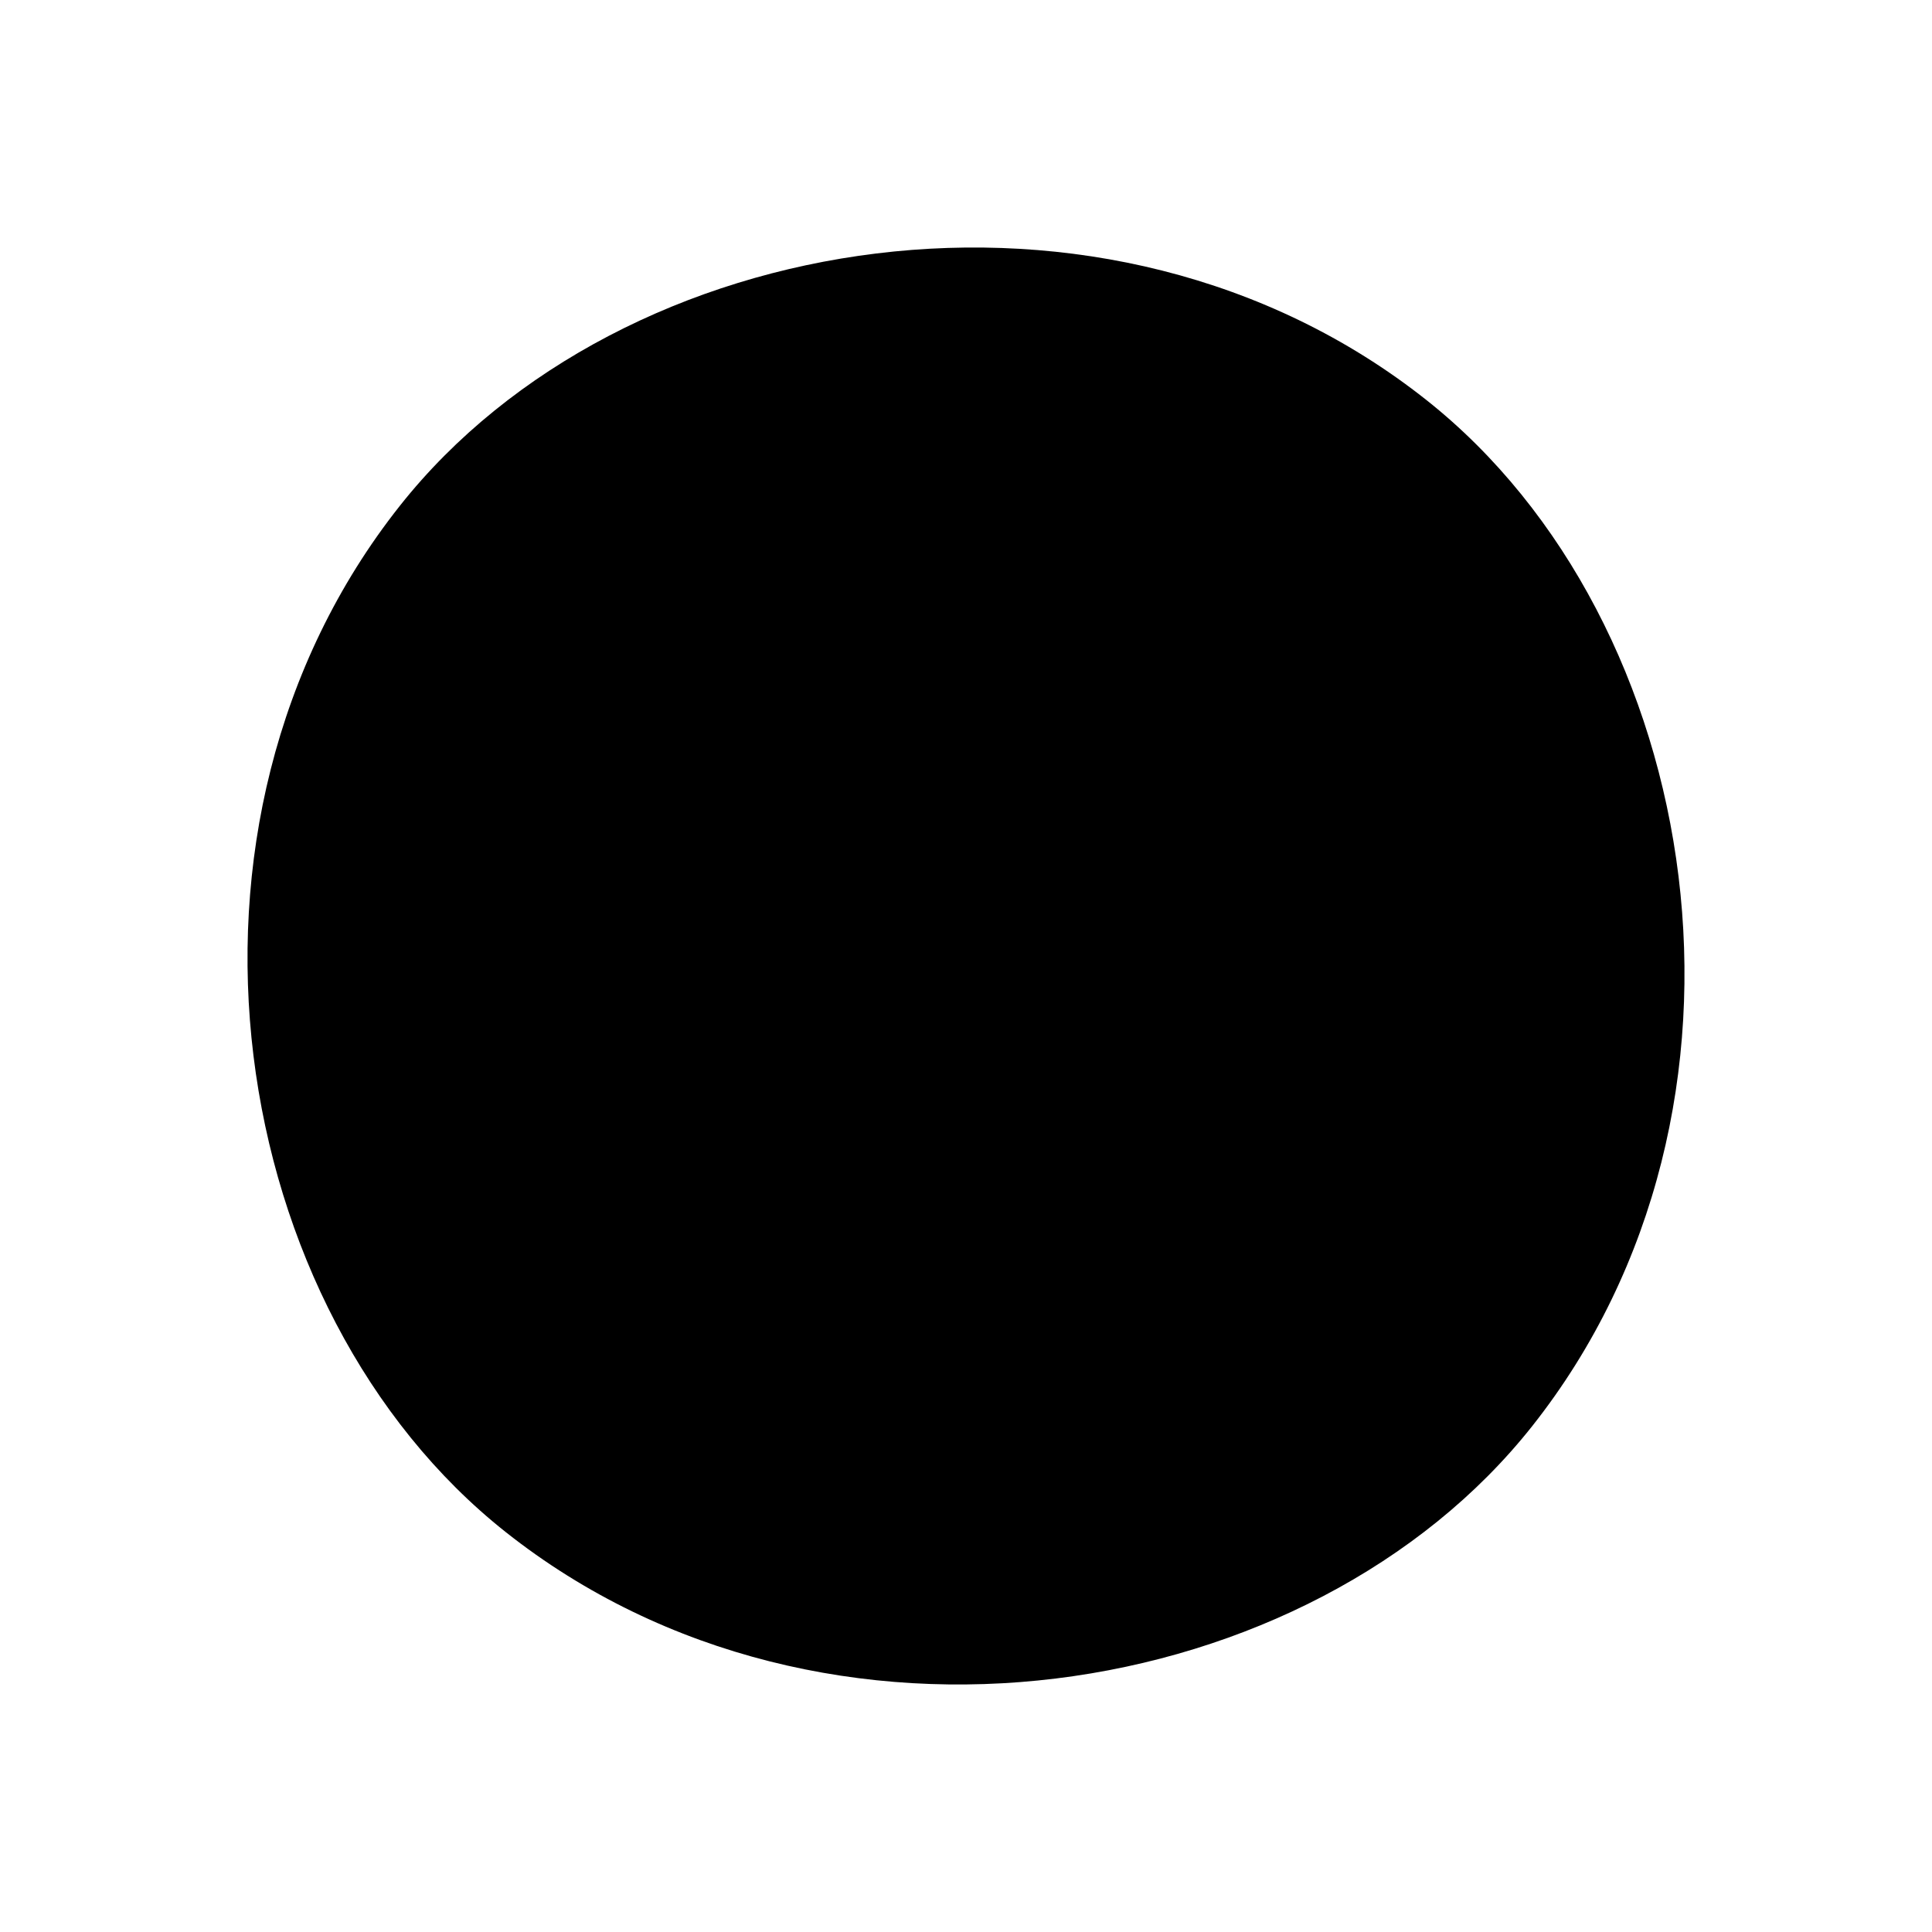
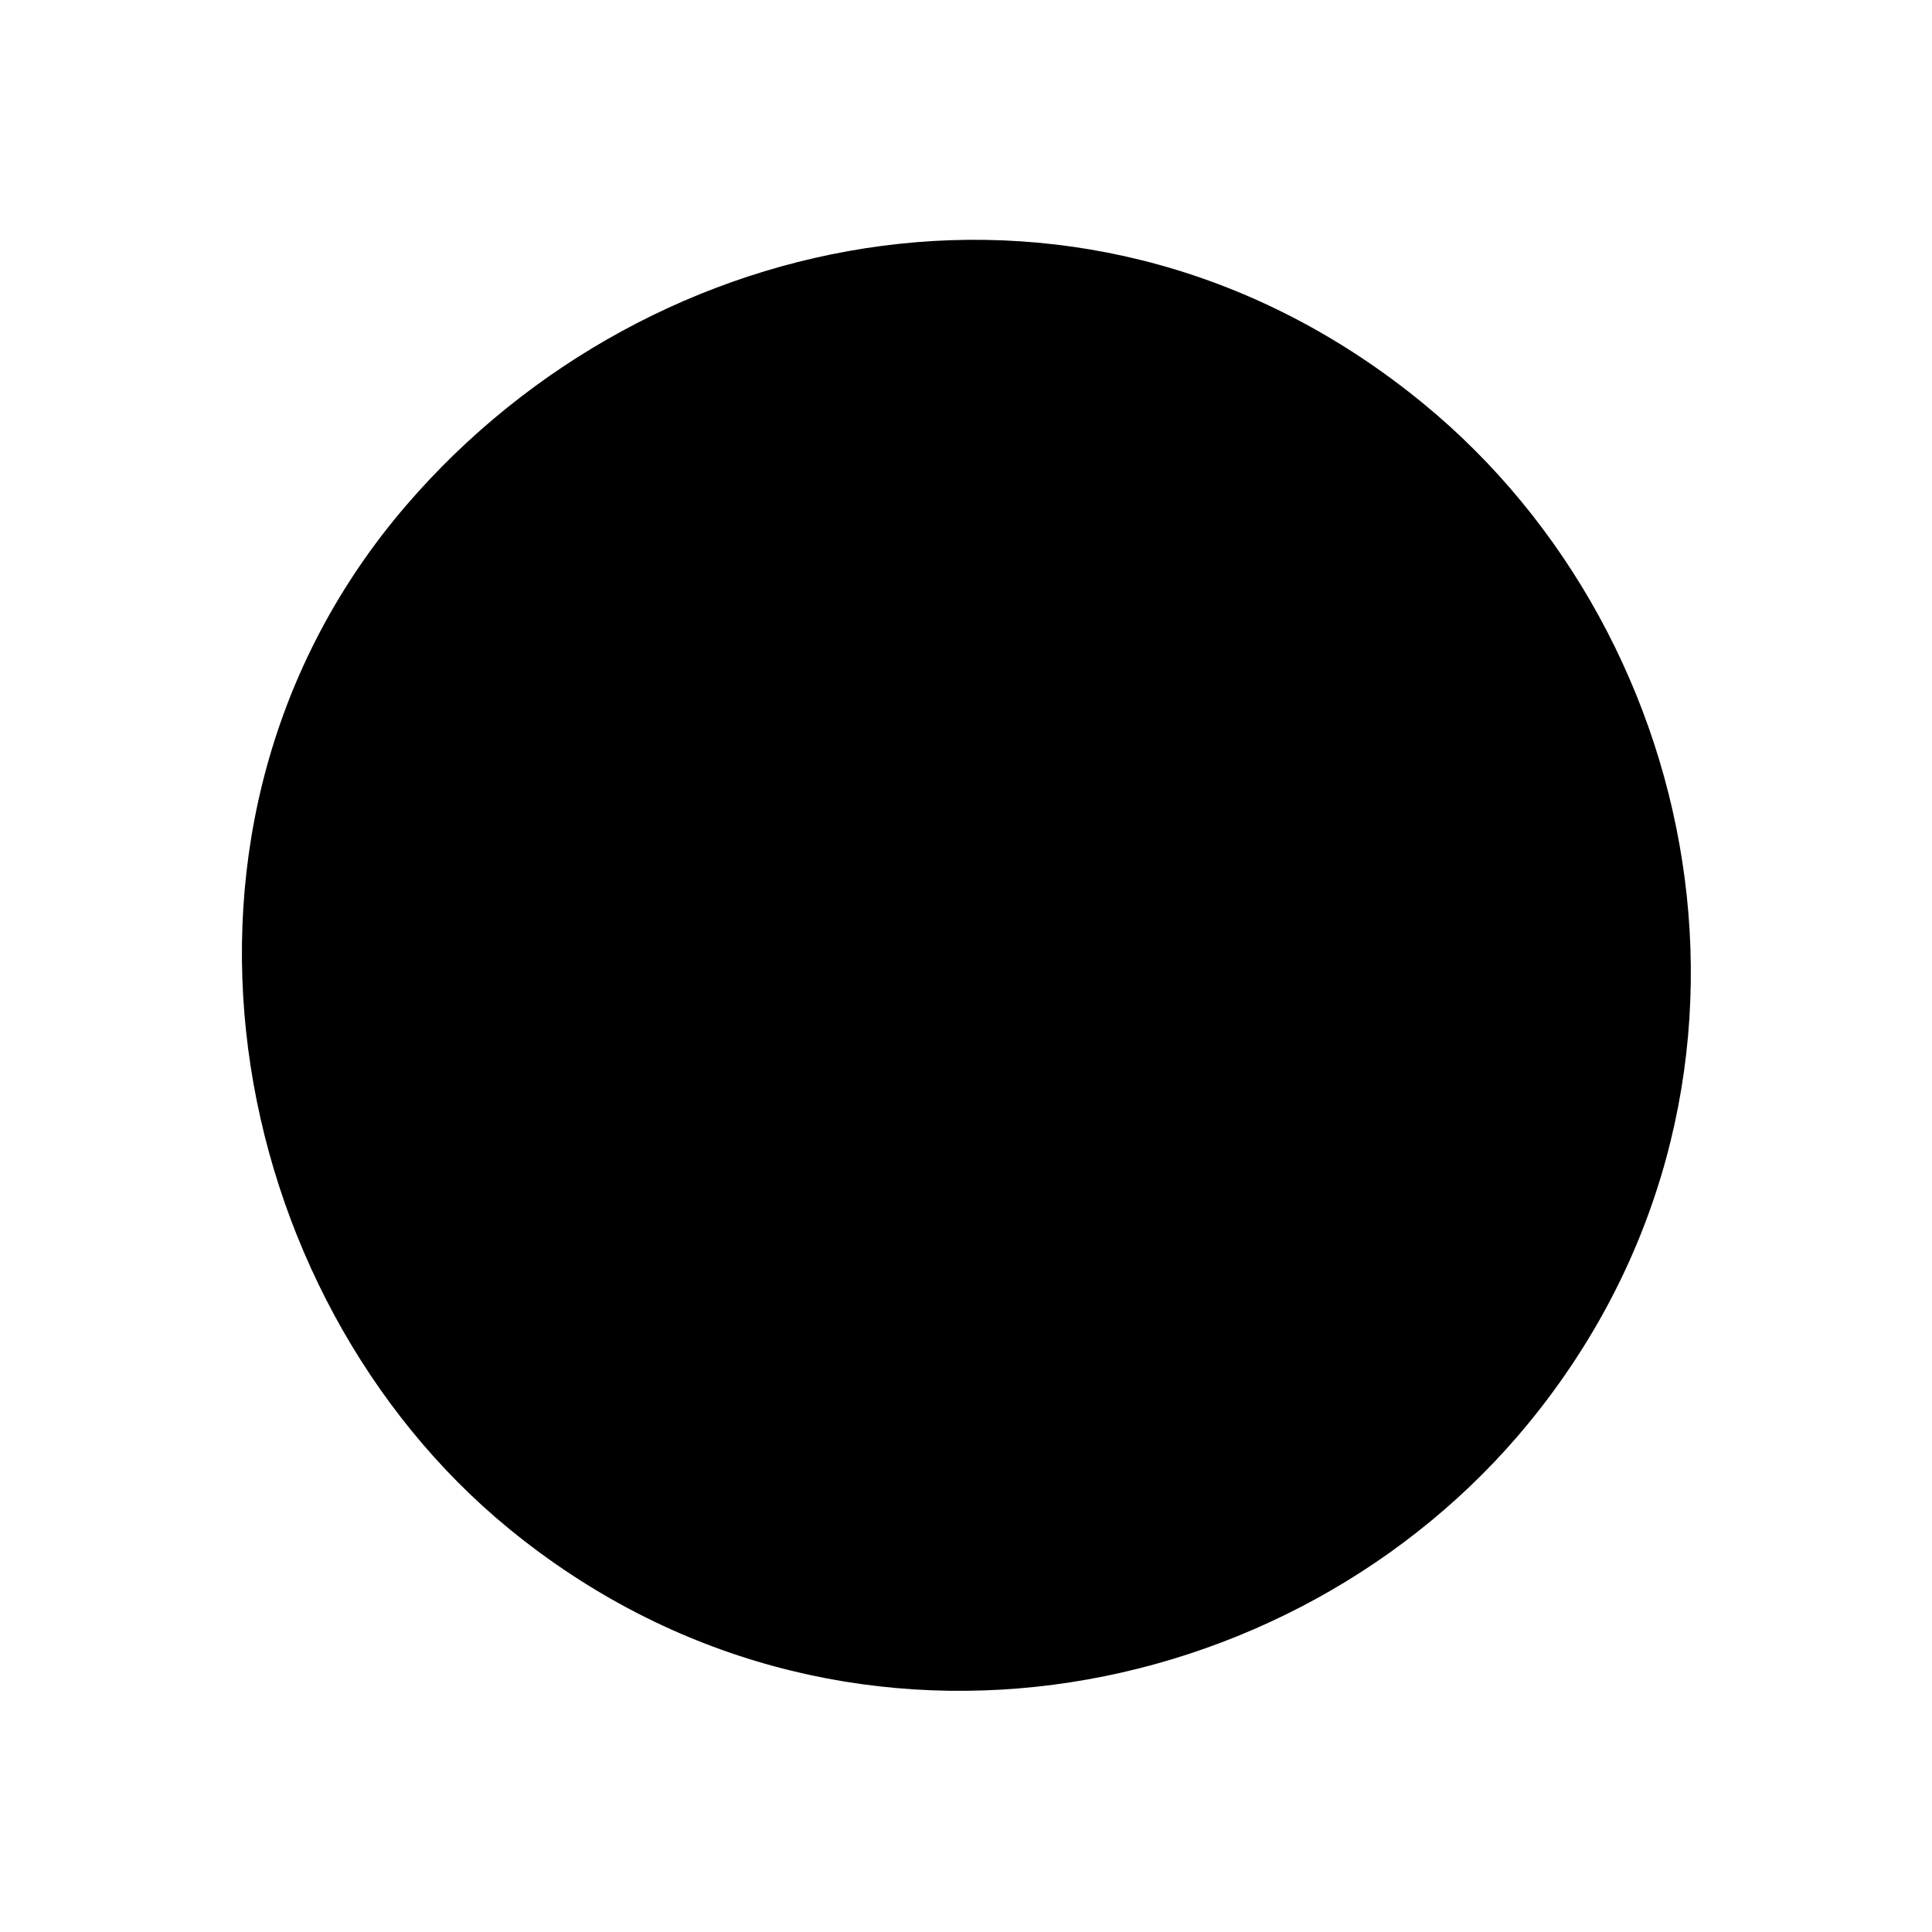
<svg xmlns="http://www.w3.org/2000/svg" width="256" height="256" viewBox="0 0 256 256">
-   <path fill="#000000" d="M189 53C225.96 82.27 236.48 146.73 203 189C173.73 225.96 109.27 236.48 67 203C30.04 173.73 19.52 109.27 53 67C82.27 30.04 146.73 19.52 189 53Z" />
+   <path fill="#000000" d="M188.56 53.44C226.73 84.72 238.19 145.07 202.56 188.56C171.28 226.73 110.93 238.19 67.44 202.56C29.74 171.66 17.5 109.14 53.89 66.89C86.26 29.3 144.65 17.46 188.56 53.44Z" />
</svg>
